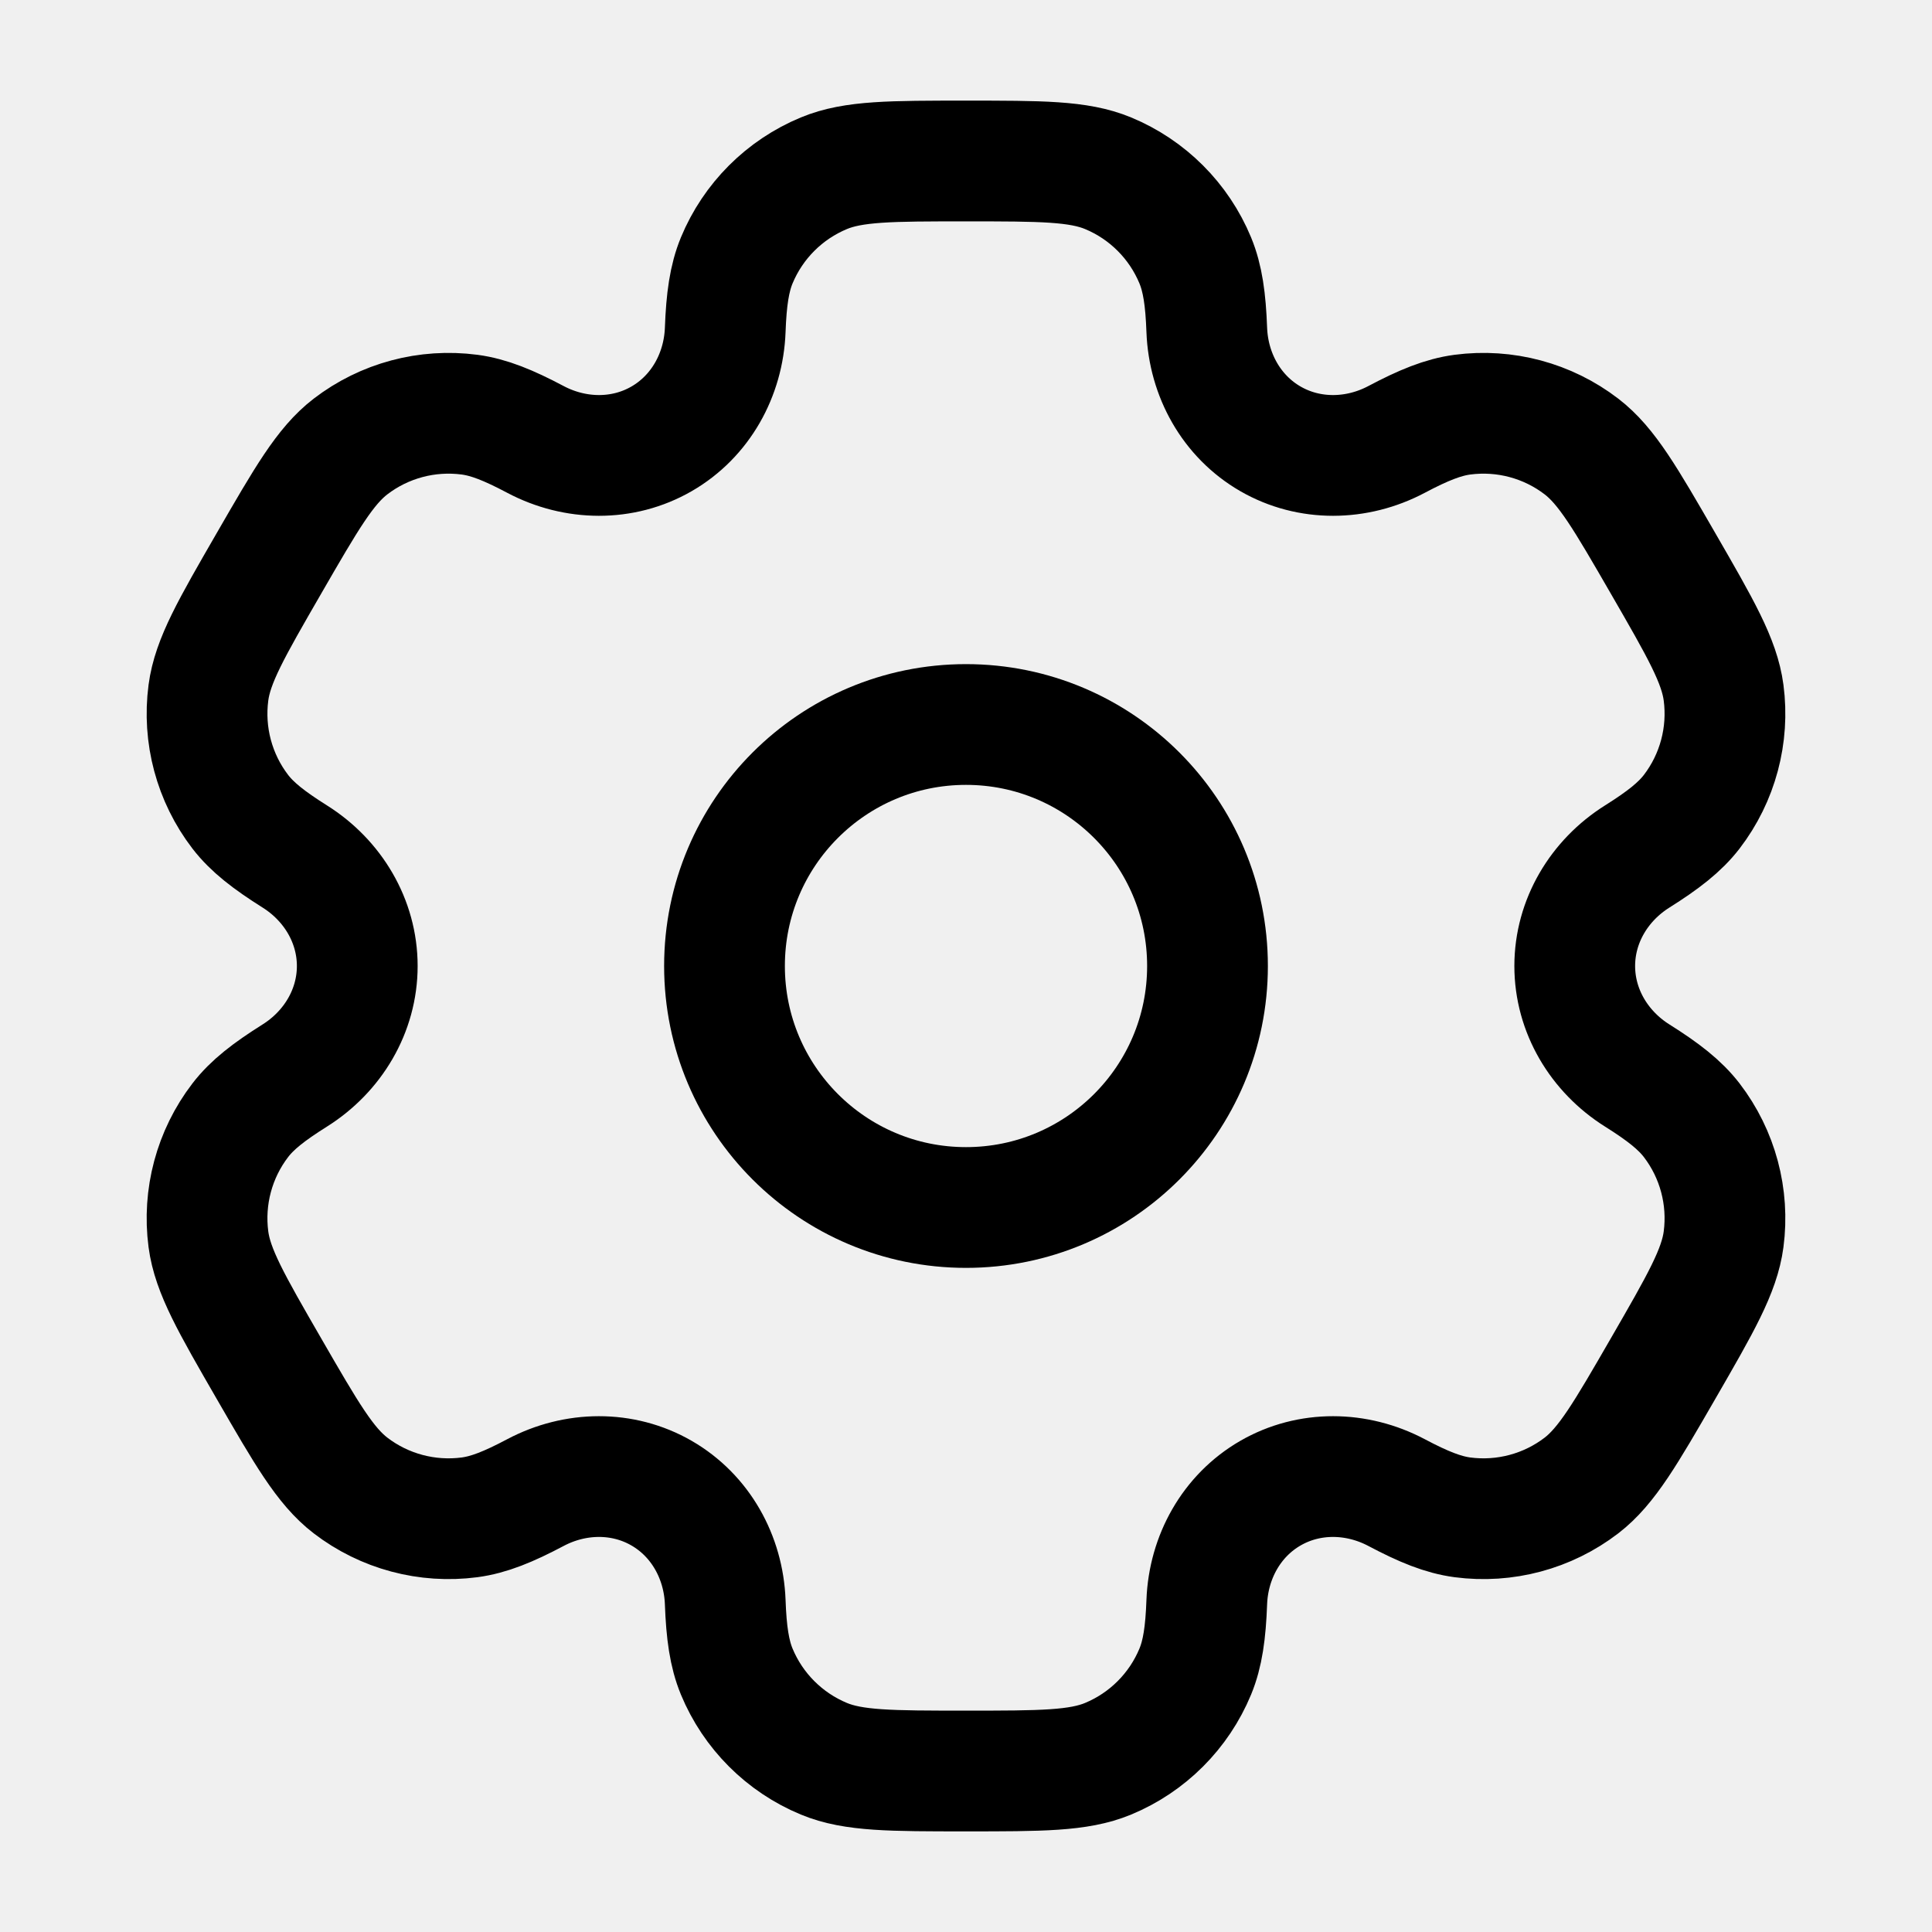
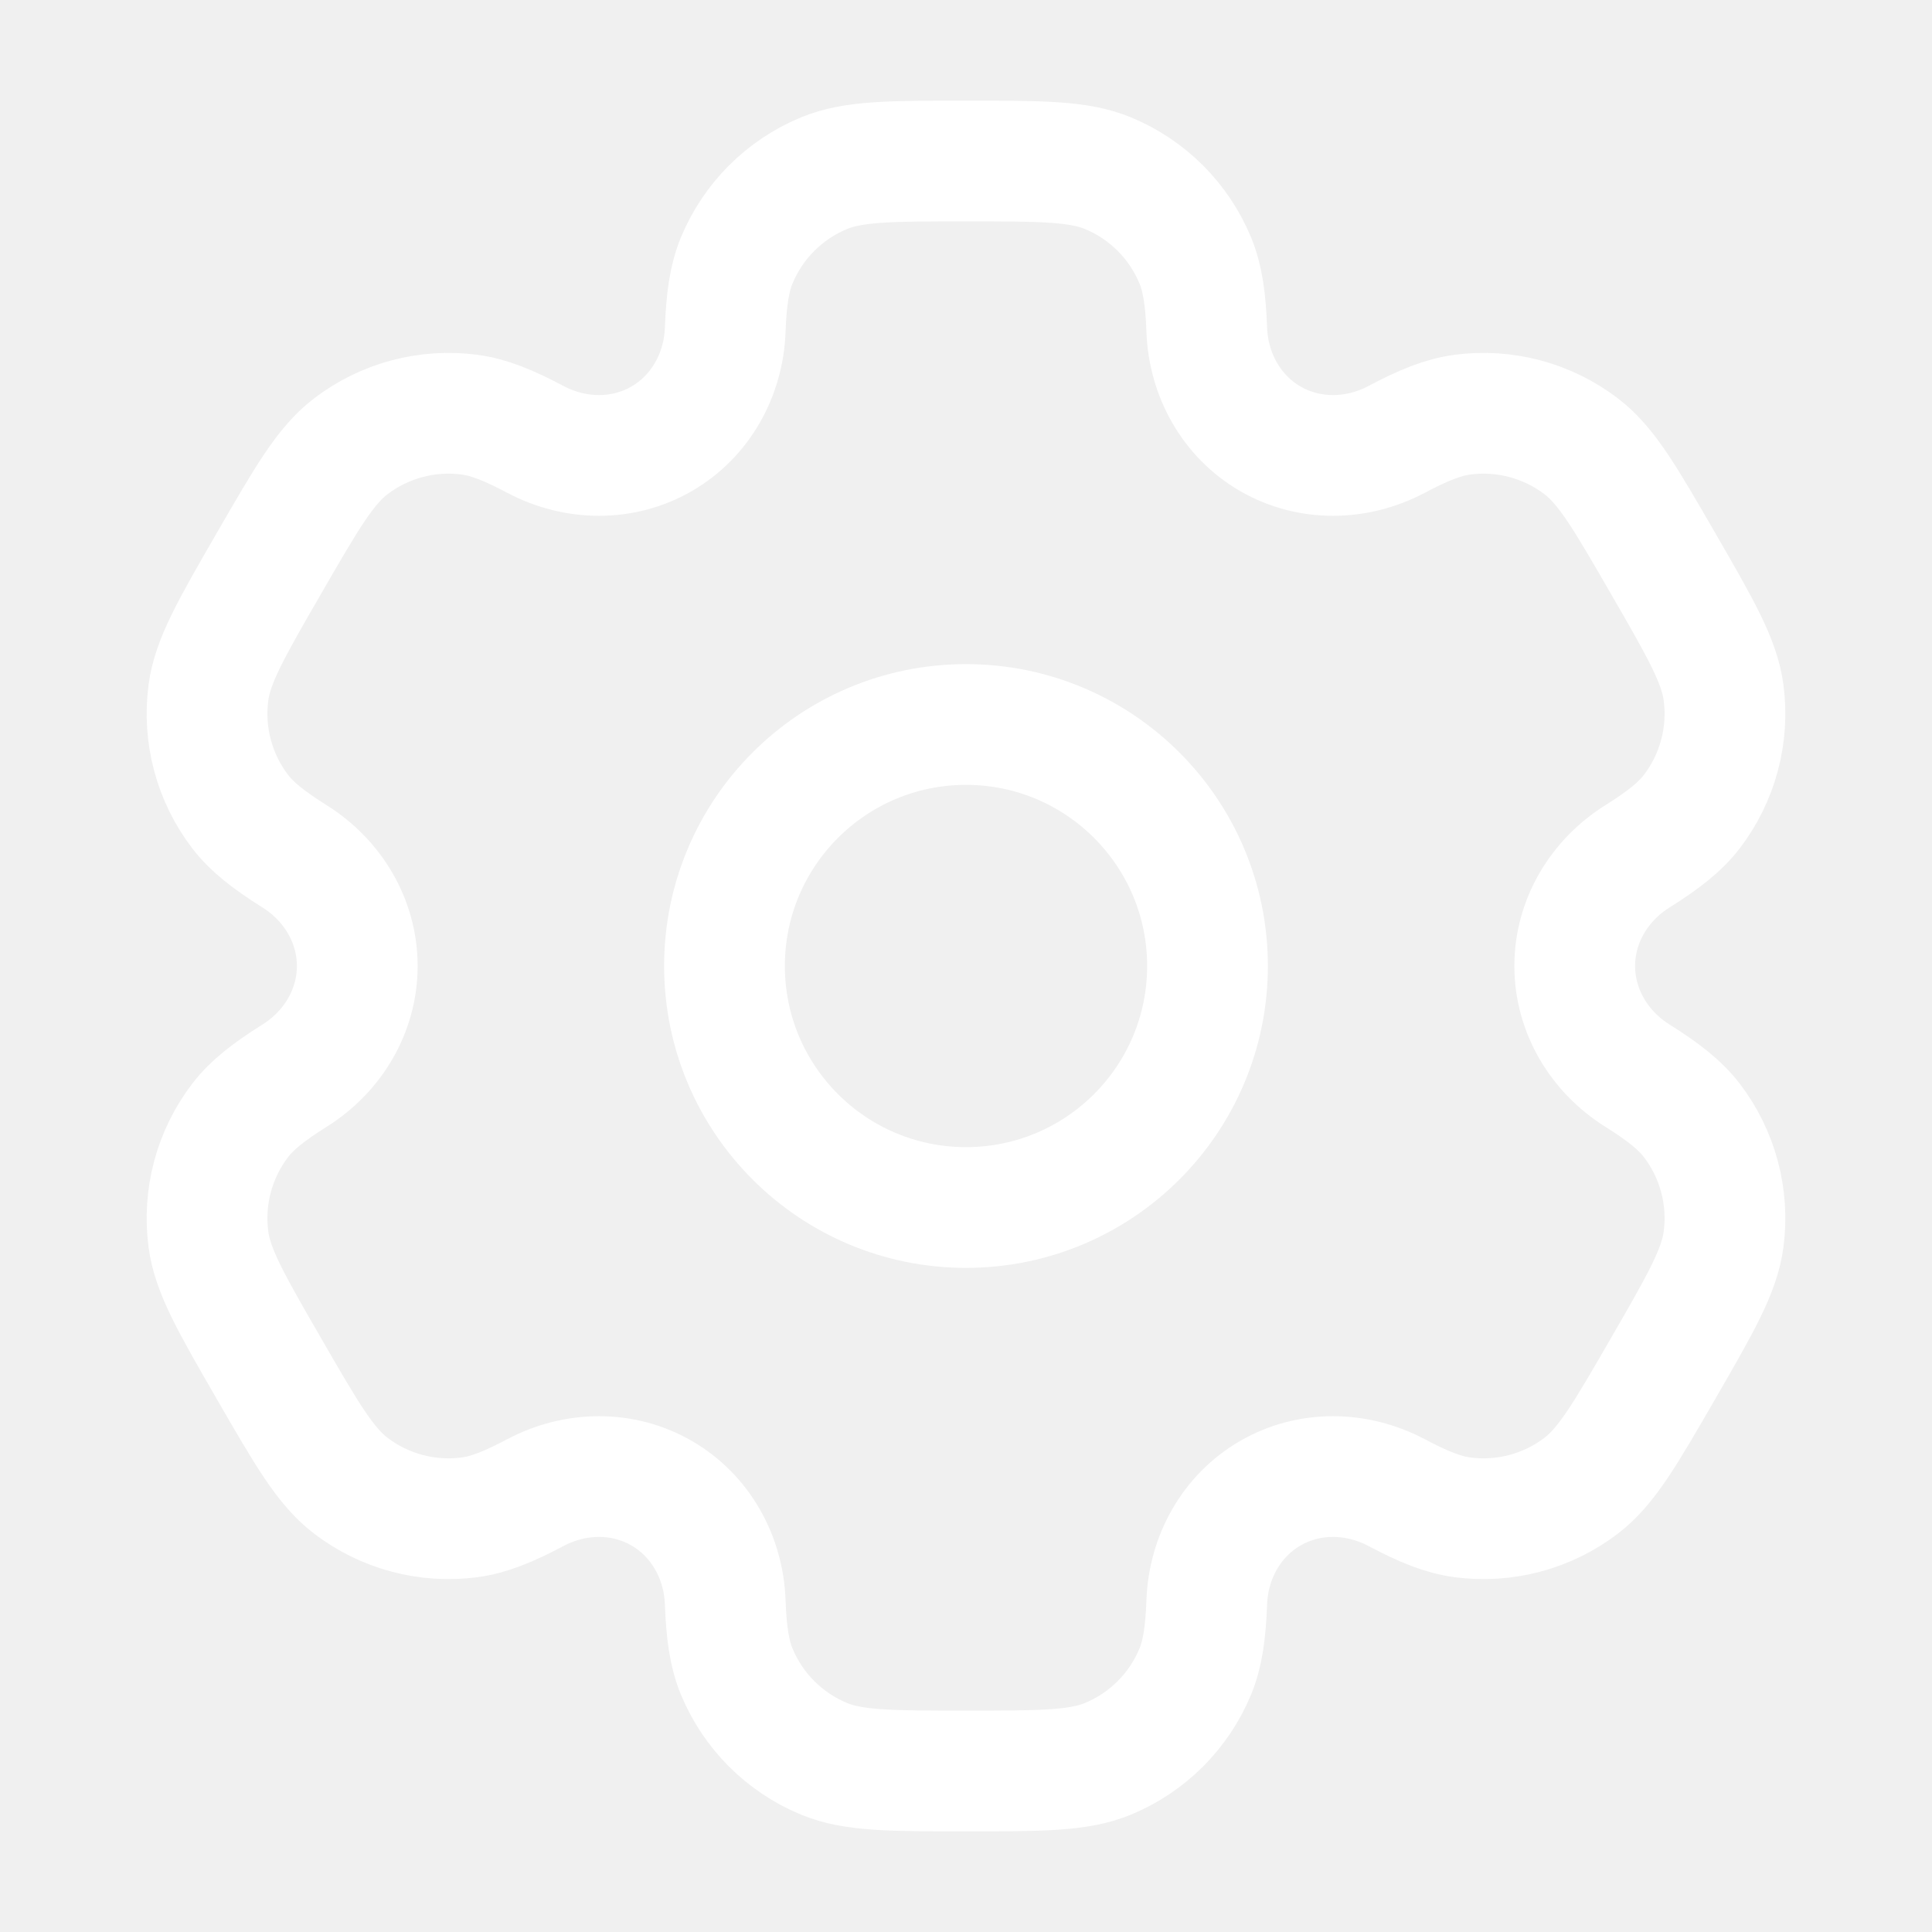
<svg xmlns="http://www.w3.org/2000/svg" width="40px" height="40px" viewBox="0 0 24 24" fill="none">
-   <circle cx="12" cy="12" r="3" stroke="#000000" stroke-width="1.5" />
-   <path d="M13.765 2.152C13.398 2 12.932 2 12 2C11.068 2 10.602 2 10.235 2.152C9.745 2.355 9.355 2.745 9.152 3.235C9.06 3.458 9.023 3.719 9.009 4.098C8.988 4.656 8.702 5.172 8.219 5.451C7.736 5.73 7.146 5.72 6.652 5.459C6.316 5.281 6.073 5.183 5.833 5.151C5.307 5.082 4.775 5.224 4.354 5.547C4.039 5.789 3.806 6.193 3.34 7C2.874 7.807 2.641 8.21 2.589 8.605C2.52 9.131 2.662 9.663 2.985 10.084C3.133 10.276 3.34 10.437 3.661 10.639C4.134 10.936 4.438 11.442 4.438 12C4.438 12.558 4.134 13.064 3.661 13.361C3.34 13.563 3.132 13.724 2.985 13.916C2.662 14.337 2.52 14.869 2.589 15.395C2.641 15.789 2.874 16.193 3.34 17C3.806 17.807 4.039 18.211 4.354 18.453C4.775 18.776 5.307 18.918 5.833 18.849C6.073 18.817 6.316 18.719 6.652 18.541C7.145 18.28 7.736 18.27 8.219 18.549C8.702 18.828 8.988 19.344 9.009 19.902C9.023 20.282 9.06 20.542 9.152 20.765C9.355 21.255 9.745 21.645 10.235 21.848C10.602 22 11.068 22 12 22C12.932 22 13.398 22 13.765 21.848C14.255 21.645 14.645 21.255 14.848 20.765C14.94 20.542 14.977 20.282 14.991 19.902C15.012 19.344 15.298 18.828 15.781 18.549C16.264 18.27 16.854 18.28 17.348 18.541C17.684 18.719 17.927 18.817 18.167 18.849C18.693 18.918 19.225 18.776 19.646 18.453C19.961 18.21 20.194 17.807 20.66 17C21.126 16.193 21.359 15.789 21.411 15.395C21.48 14.869 21.338 14.337 21.015 13.916C20.867 13.724 20.66 13.563 20.339 13.361C19.866 13.064 19.562 12.558 19.562 12C19.562 11.442 19.866 10.936 20.339 10.639C20.66 10.437 20.867 10.276 21.015 10.084C21.338 9.663 21.48 9.131 21.411 8.605C21.359 8.211 21.126 7.807 20.66 7C20.194 6.193 19.961 5.789 19.646 5.547C19.225 5.224 18.693 5.082 18.167 5.151C17.927 5.183 17.684 5.281 17.348 5.459C16.855 5.72 16.264 5.73 15.781 5.451C15.298 5.172 15.012 4.656 14.991 4.098C14.977 3.718 14.94 3.458 14.848 3.235C14.645 2.745 14.255 2.355 13.765 2.152Z" stroke="#000000" stroke-width="1.5" />
+   <circle cx="12" cy="12" r="3" stroke="#FFFFFF" stroke-width="1.5" />
+   <path d="M13.765 2.152C13.398 2 12.932 2 12 2C11.068 2 10.602 2 10.235 2.152C9.745 2.355 9.355 2.745 9.152 3.235C9.06 3.458 9.023 3.719 9.009 4.098C8.988 4.656 8.702 5.172 8.219 5.451C7.736 5.73 7.146 5.72 6.652 5.459C6.316 5.281 6.073 5.183 5.833 5.151C5.307 5.082 4.775 5.224 4.354 5.547C4.039 5.789 3.806 6.193 3.34 7C2.874 7.807 2.641 8.21 2.589 8.605C2.52 9.131 2.662 9.663 2.985 10.084C3.133 10.276 3.34 10.437 3.661 10.639C4.134 10.936 4.438 11.442 4.438 12C4.438 12.558 4.134 13.064 3.661 13.361C3.34 13.563 3.132 13.724 2.985 13.916C2.662 14.337 2.52 14.869 2.589 15.395C2.641 15.789 2.874 16.193 3.34 17C3.806 17.807 4.039 18.211 4.354 18.453C4.775 18.776 5.307 18.918 5.833 18.849C6.073 18.817 6.316 18.719 6.652 18.541C7.145 18.28 7.736 18.27 8.219 18.549C8.702 18.828 8.988 19.344 9.009 19.902C9.023 20.282 9.06 20.542 9.152 20.765C9.355 21.255 9.745 21.645 10.235 21.848C10.602 22 11.068 22 12 22C12.932 22 13.398 22 13.765 21.848C14.255 21.645 14.645 21.255 14.848 20.765C14.94 20.542 14.977 20.282 14.991 19.902C15.012 19.344 15.298 18.828 15.781 18.549C16.264 18.27 16.854 18.28 17.348 18.541C17.684 18.719 17.927 18.817 18.167 18.849C18.693 18.918 19.225 18.776 19.646 18.453C19.961 18.21 20.194 17.807 20.66 17C21.126 16.193 21.359 15.789 21.411 15.395C21.48 14.869 21.338 14.337 21.015 13.916C20.867 13.724 20.66 13.563 20.339 13.361C19.866 13.064 19.562 12.558 19.562 12C19.562 11.442 19.866 10.936 20.339 10.639C20.66 10.437 20.867 10.276 21.015 10.084C21.338 9.663 21.48 9.131 21.411 8.605C21.359 8.211 21.126 7.807 20.66 7C20.194 6.193 19.961 5.789 19.646 5.547C19.225 5.224 18.693 5.082 18.167 5.151C17.927 5.183 17.684 5.281 17.348 5.459C16.855 5.72 16.264 5.73 15.781 5.451C15.298 5.172 15.012 4.656 14.991 4.098C14.977 3.718 14.94 3.458 14.848 3.235C14.645 2.745 14.255 2.355 13.765 2.152Z" stroke="#FFFFFF" stroke-width="1.5" />
</svg>
